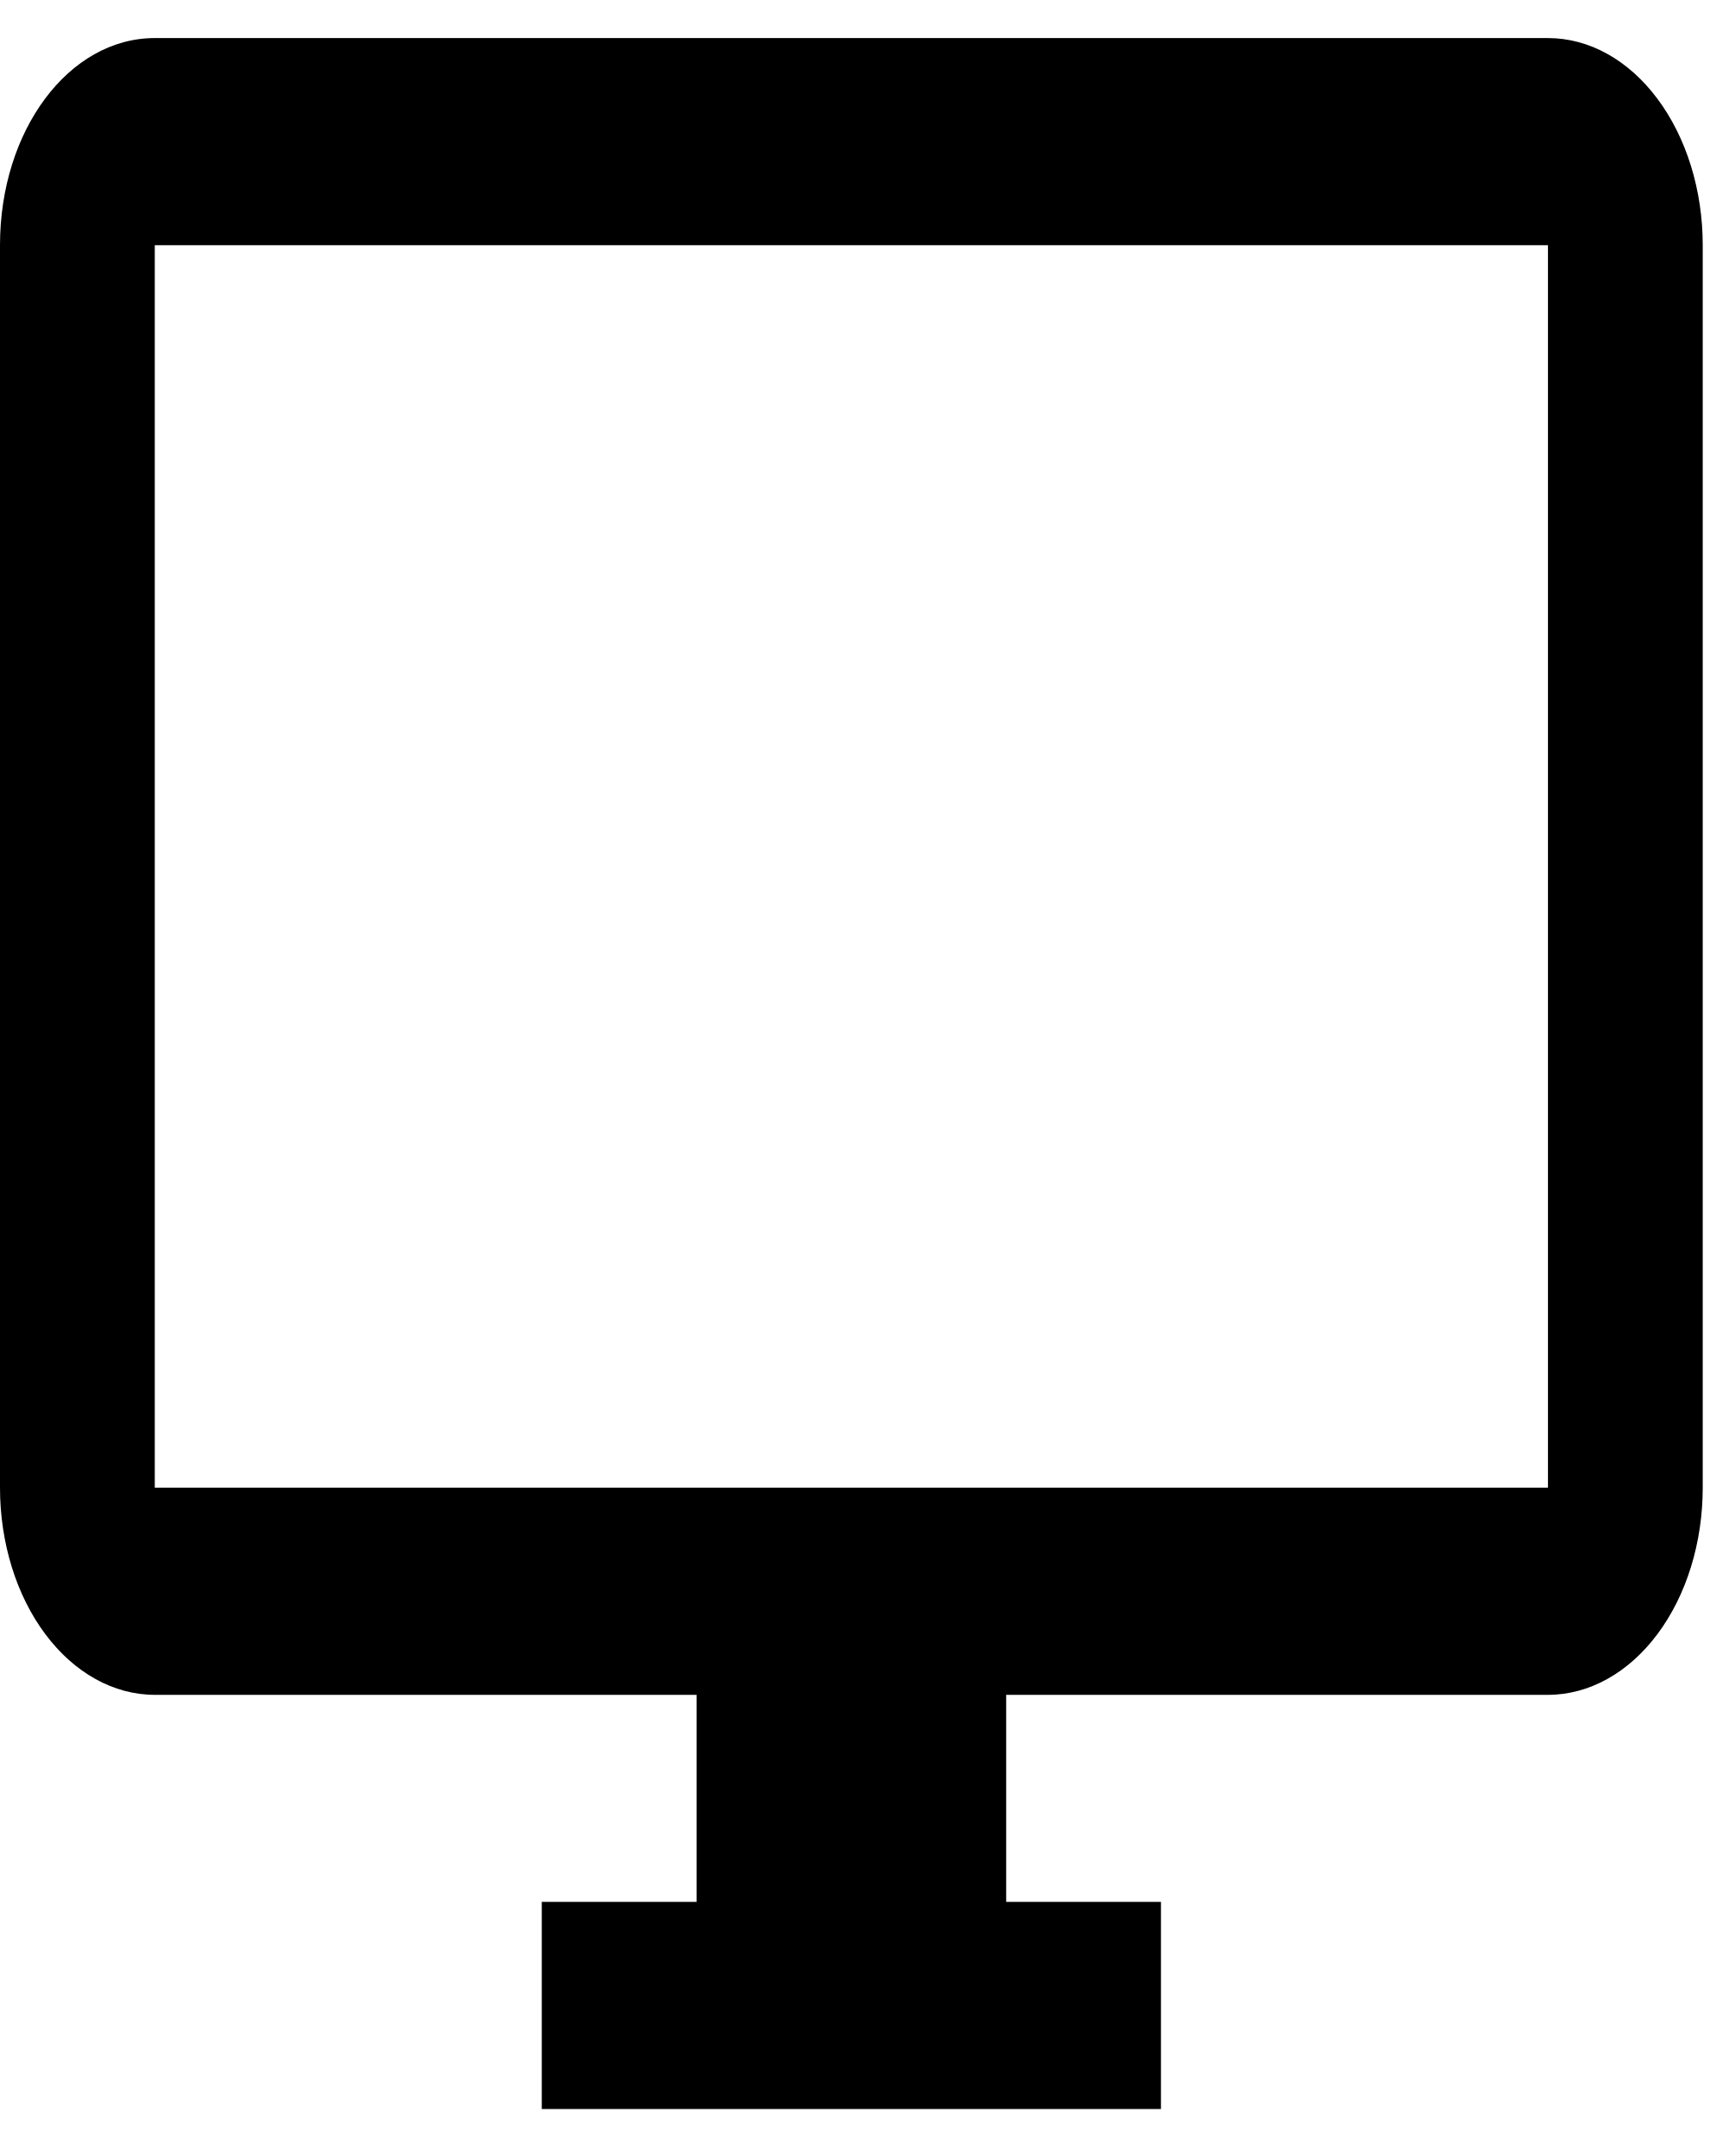
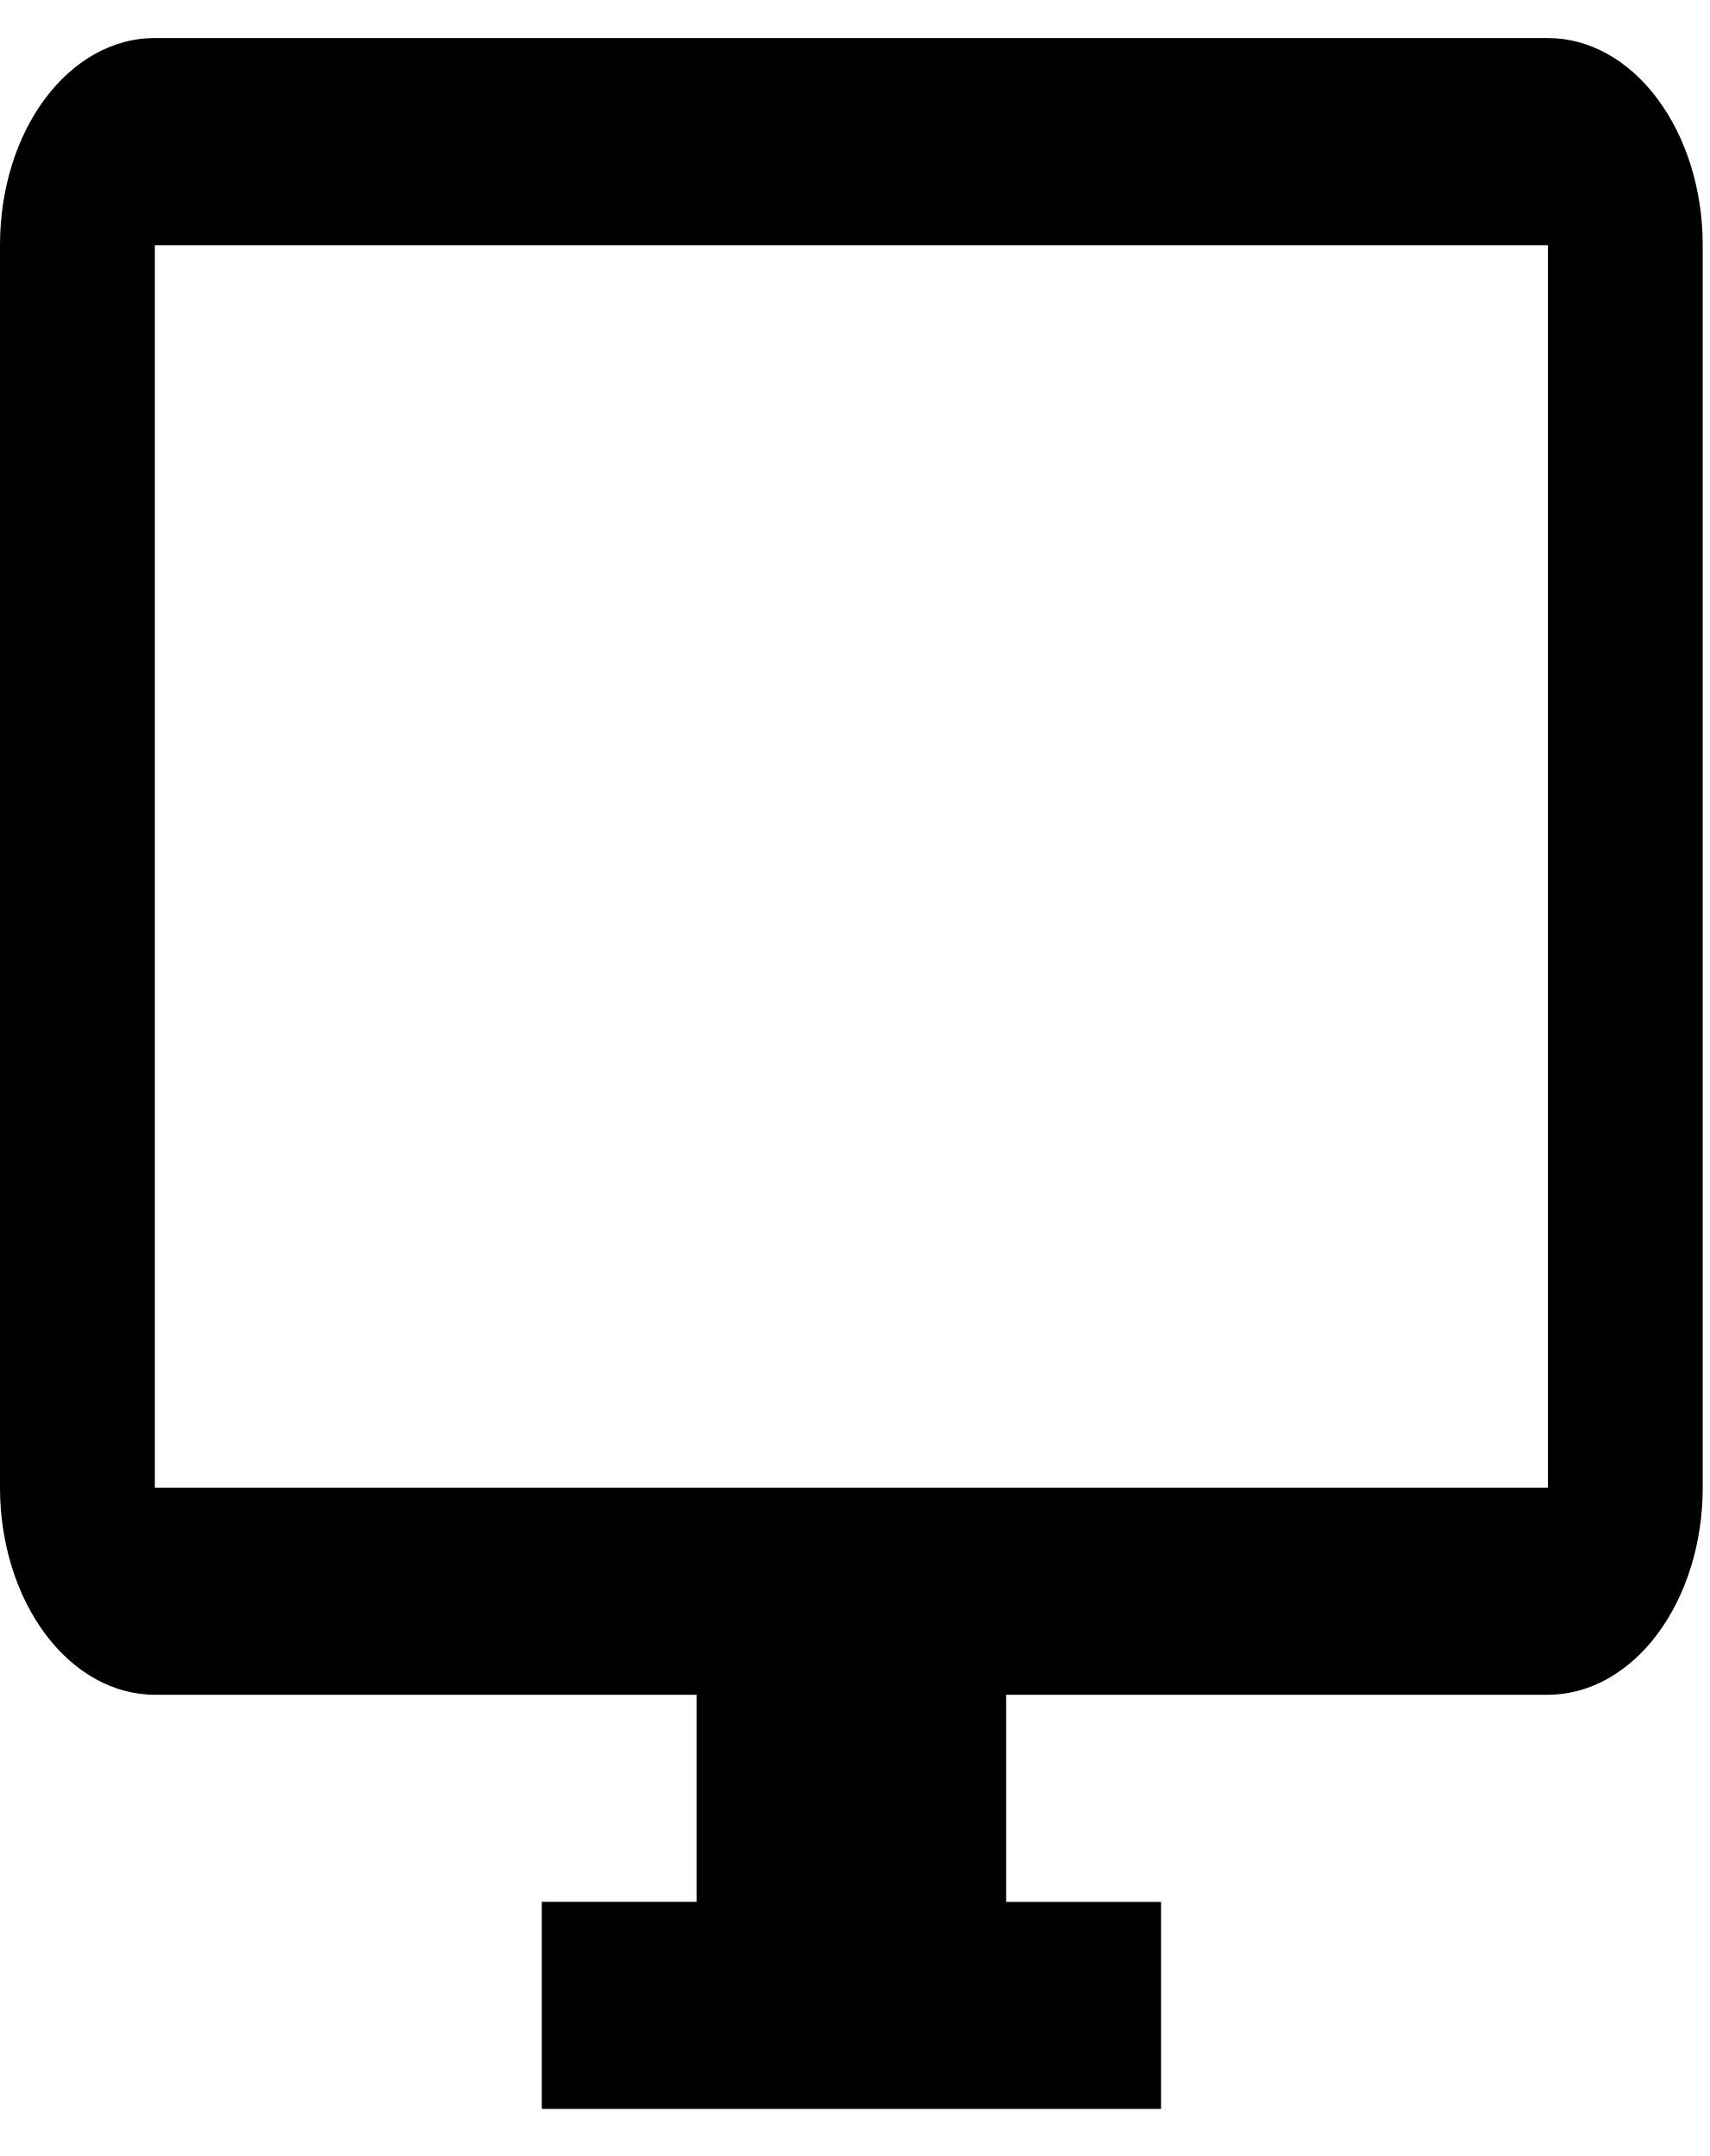
- <svg xmlns="http://www.w3.org/2000/svg" width="23" height="29" viewBox="0 0 23 29" fill="none">
-   <path d="M20.823 20.011H2.082V3.298H20.823M20.823 0.512H2.082C0.927 0.512 0 1.752 0 3.298V20.011C0 20.75 0.219 21.459 0.61 21.981C1 22.503 1.53 22.797 2.082 22.797H9.37V25.582H7.288V28.368H15.617V25.582H13.535V22.797H20.823C21.375 22.797 21.905 22.503 22.295 21.981C22.686 21.459 22.905 20.75 22.905 20.011V3.298C22.905 2.559 22.686 1.85 22.295 1.328C21.905 0.805 21.375 0.512 20.823 0.512Z" fill="black" />
+ <svg xmlns="http://www.w3.org/2000/svg" width="23" height="29" fill="none">
+   <path d="M20.823 20.011H2.083V3.298h18.74m0-2.786H2.083C.926.512 0 1.752 0 3.298V20.01c0 .74.22 1.448.61 1.97s.92.816 1.472.816H9.37v2.785H7.288v2.786h8.33v-2.785h-2.083v-2.786h7.288c.552 0 1.082-.294 1.472-.816.39-.522.61-1.23.61-1.97V3.298c0-.74-.22-1.448-.61-1.97-.39-.523-.92-.816-1.472-.816z" fill="#000" />
</svg>
